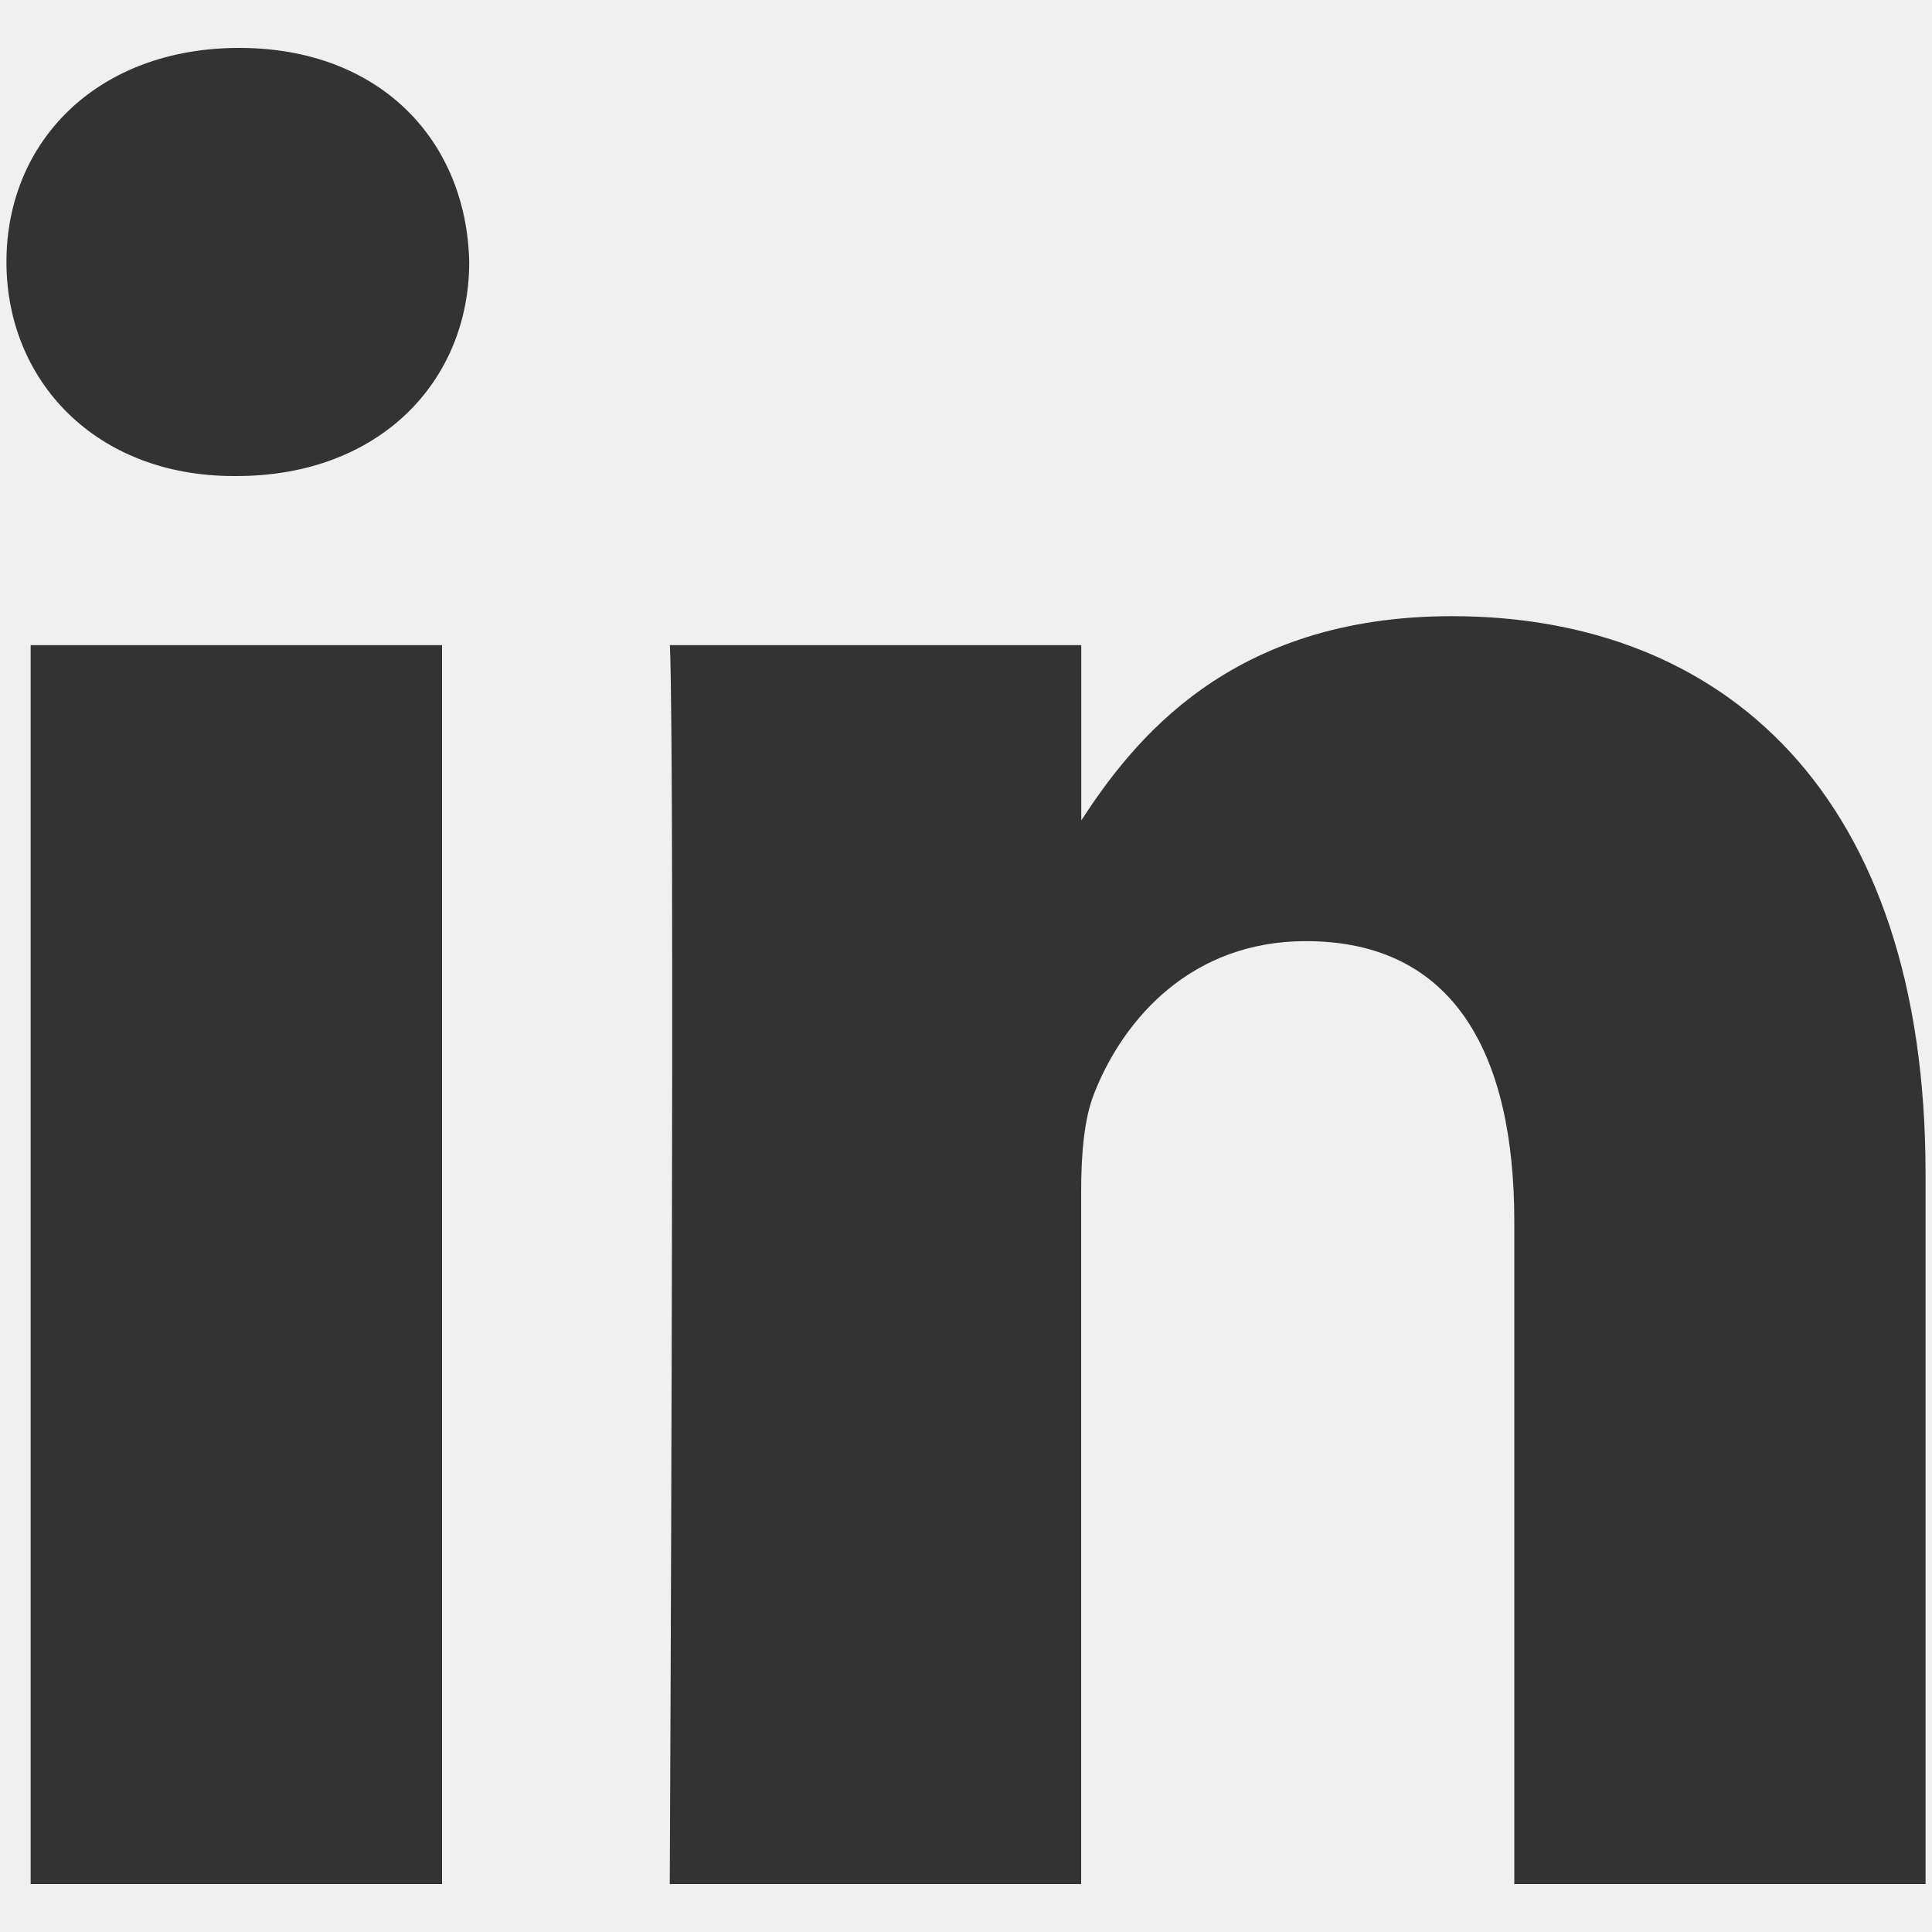
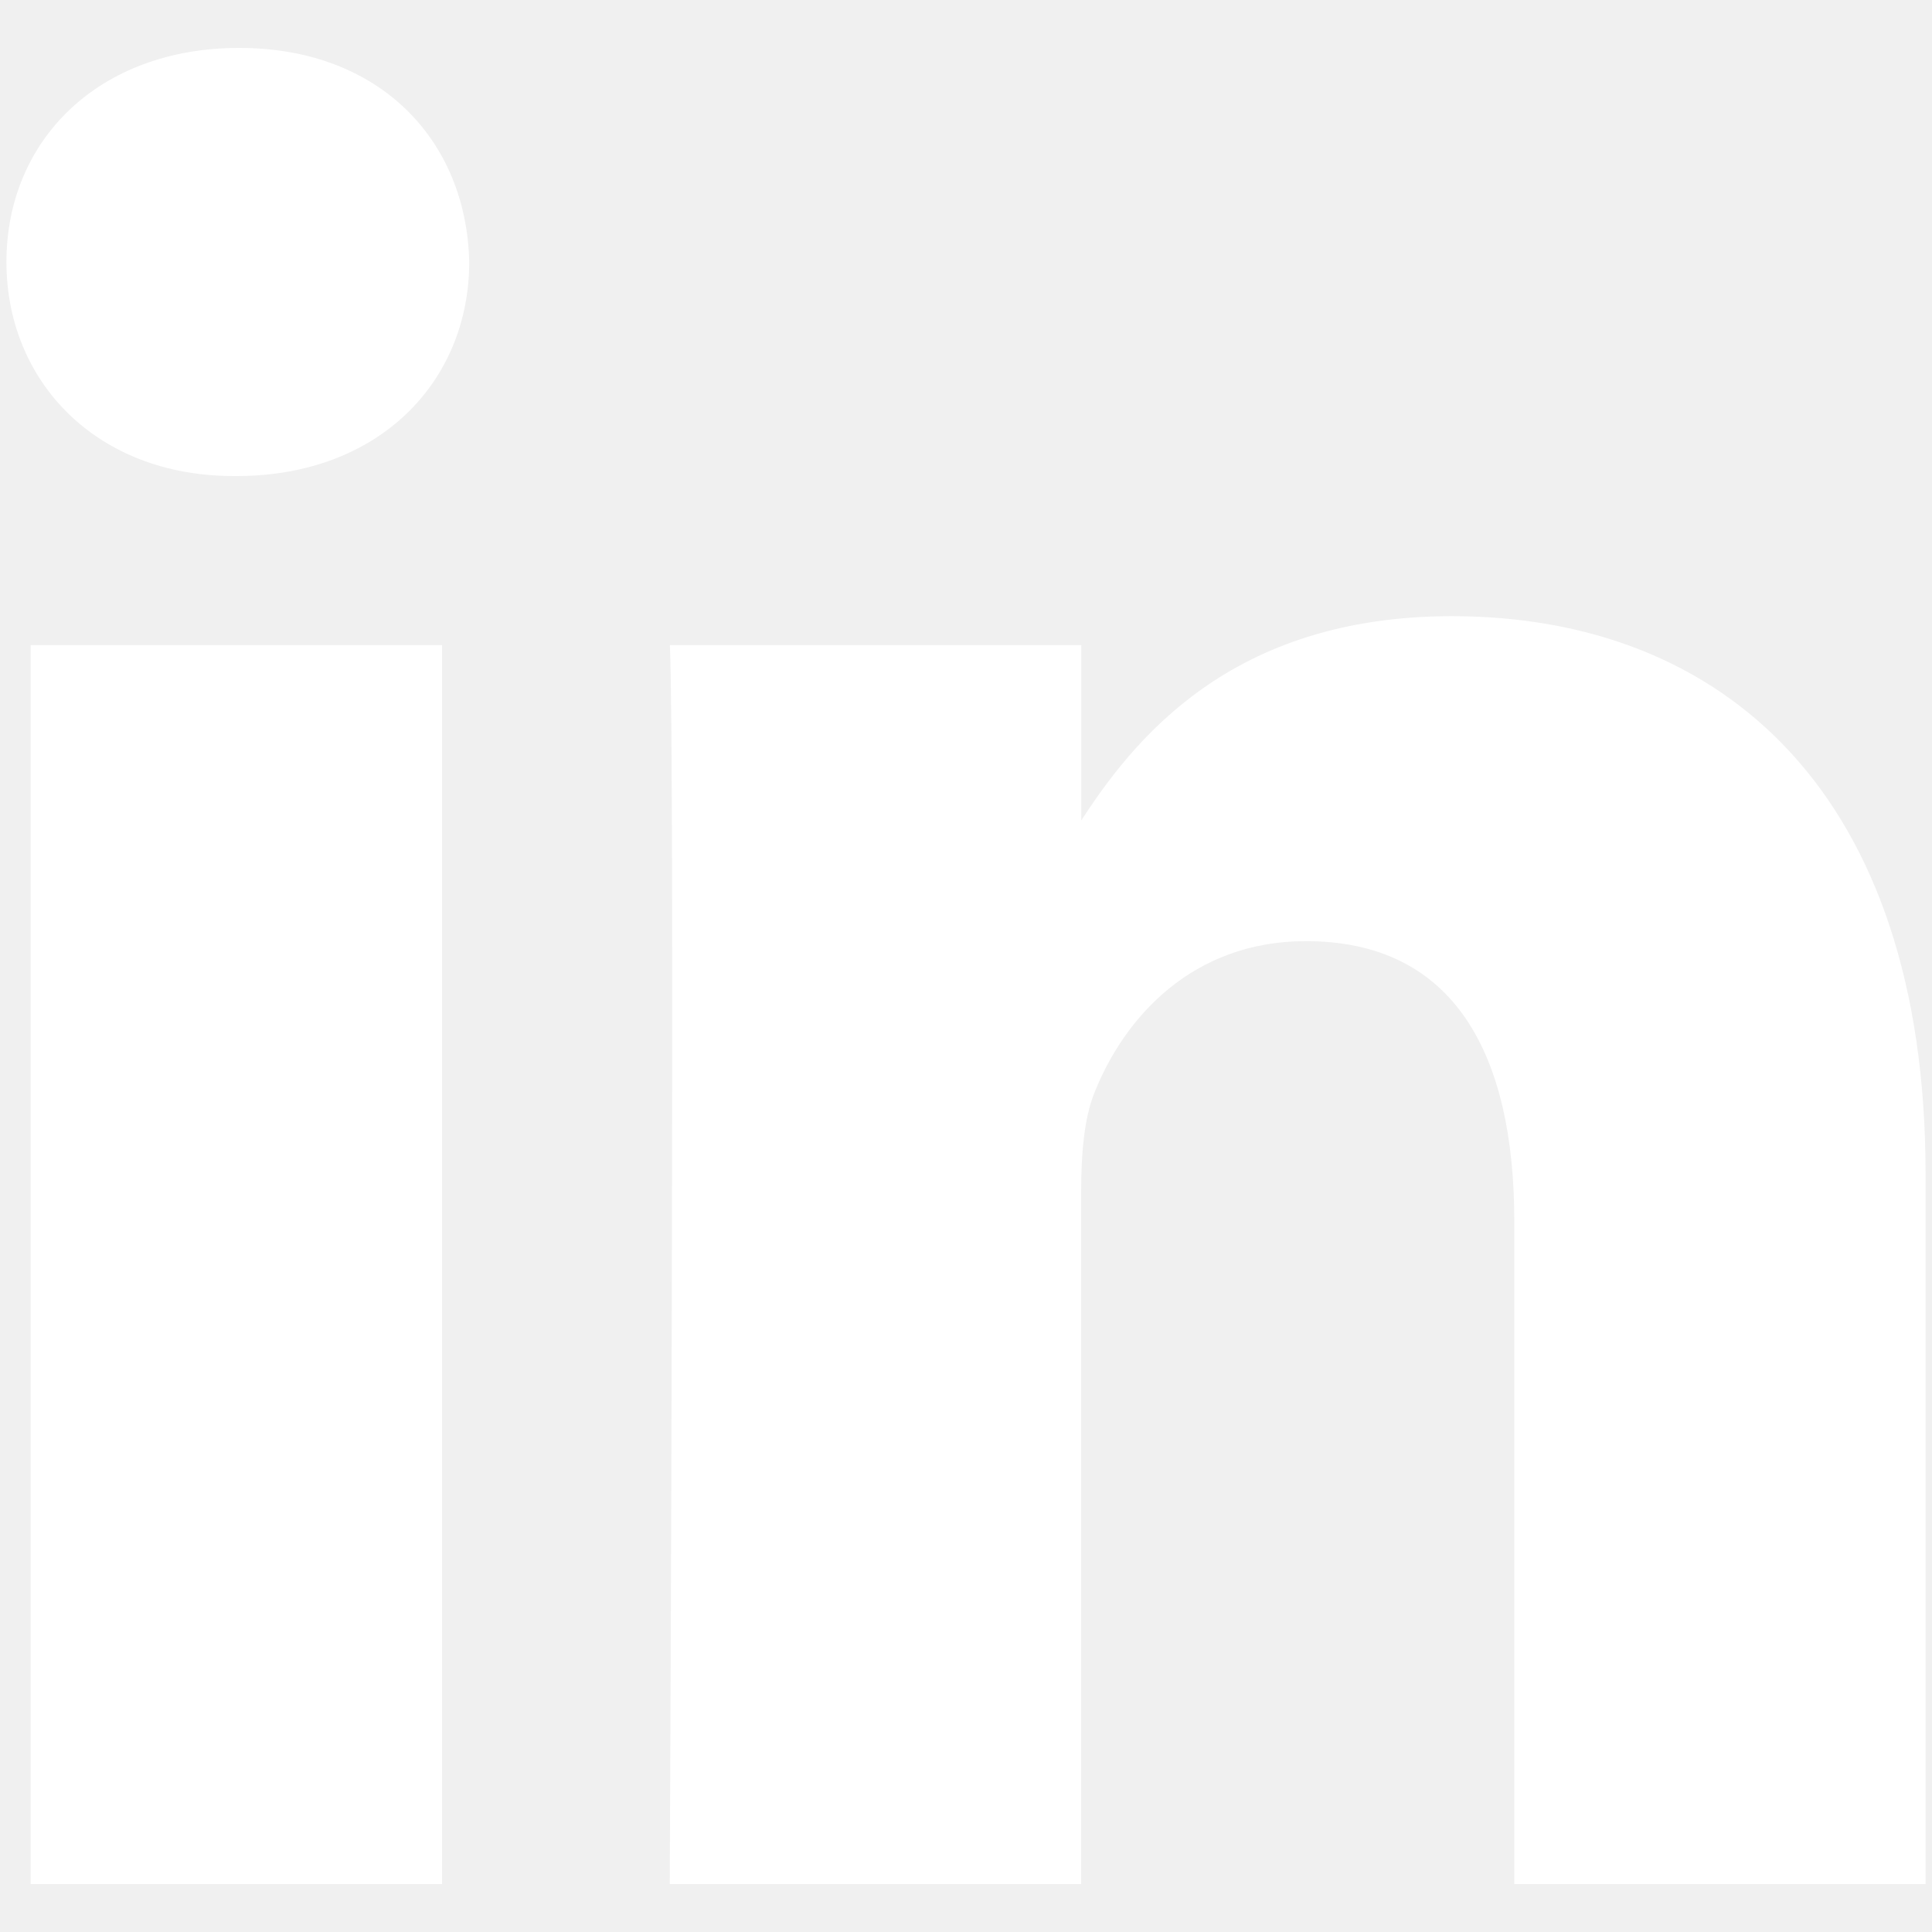
<svg xmlns="http://www.w3.org/2000/svg" width="15" height="15" viewBox="0 0 15 15" fill="none">
-   <path d="M3.432 14.628V5.009H0.238V14.628H3.432ZM1.836 3.696C2.95 3.696 3.643 2.957 3.643 2.034C3.622 1.09 2.95 0.372 1.857 0.372C0.764 0.372 0.05 1.09 0.05 2.034C0.05 2.957 0.743 3.696 1.815 3.696L1.836 3.696ZM5.2 14.628H8.394V9.257C8.394 8.97 8.415 8.682 8.5 8.477C8.73 7.902 9.256 7.307 10.139 7.307C11.294 7.307 11.757 8.189 11.757 9.483V14.628H14.95V9.113C14.95 6.158 13.375 4.784 11.273 4.784C9.55 4.784 8.794 5.747 8.373 6.404H8.395V5.009H5.201C5.242 5.912 5.2 14.628 5.2 14.628Z" fill="#333333" />
+   <path d="M3.432 14.628V5.009H0.238V14.628H3.432ZM1.836 3.696C2.95 3.696 3.643 2.957 3.643 2.034C3.622 1.09 2.95 0.372 1.857 0.372C0.764 0.372 0.05 1.09 0.05 2.034C0.05 2.957 0.743 3.696 1.815 3.696L1.836 3.696ZM5.2 14.628H8.394V9.257C8.394 8.97 8.415 8.682 8.5 8.477C8.73 7.902 9.256 7.307 10.139 7.307C11.294 7.307 11.757 8.189 11.757 9.483V14.628H14.95V9.113C14.95 6.158 13.375 4.784 11.273 4.784C9.55 4.784 8.794 5.747 8.373 6.404H8.395V5.009H5.201C5.242 5.912 5.2 14.628 5.2 14.628Z" fill="#fff" />
</svg>
